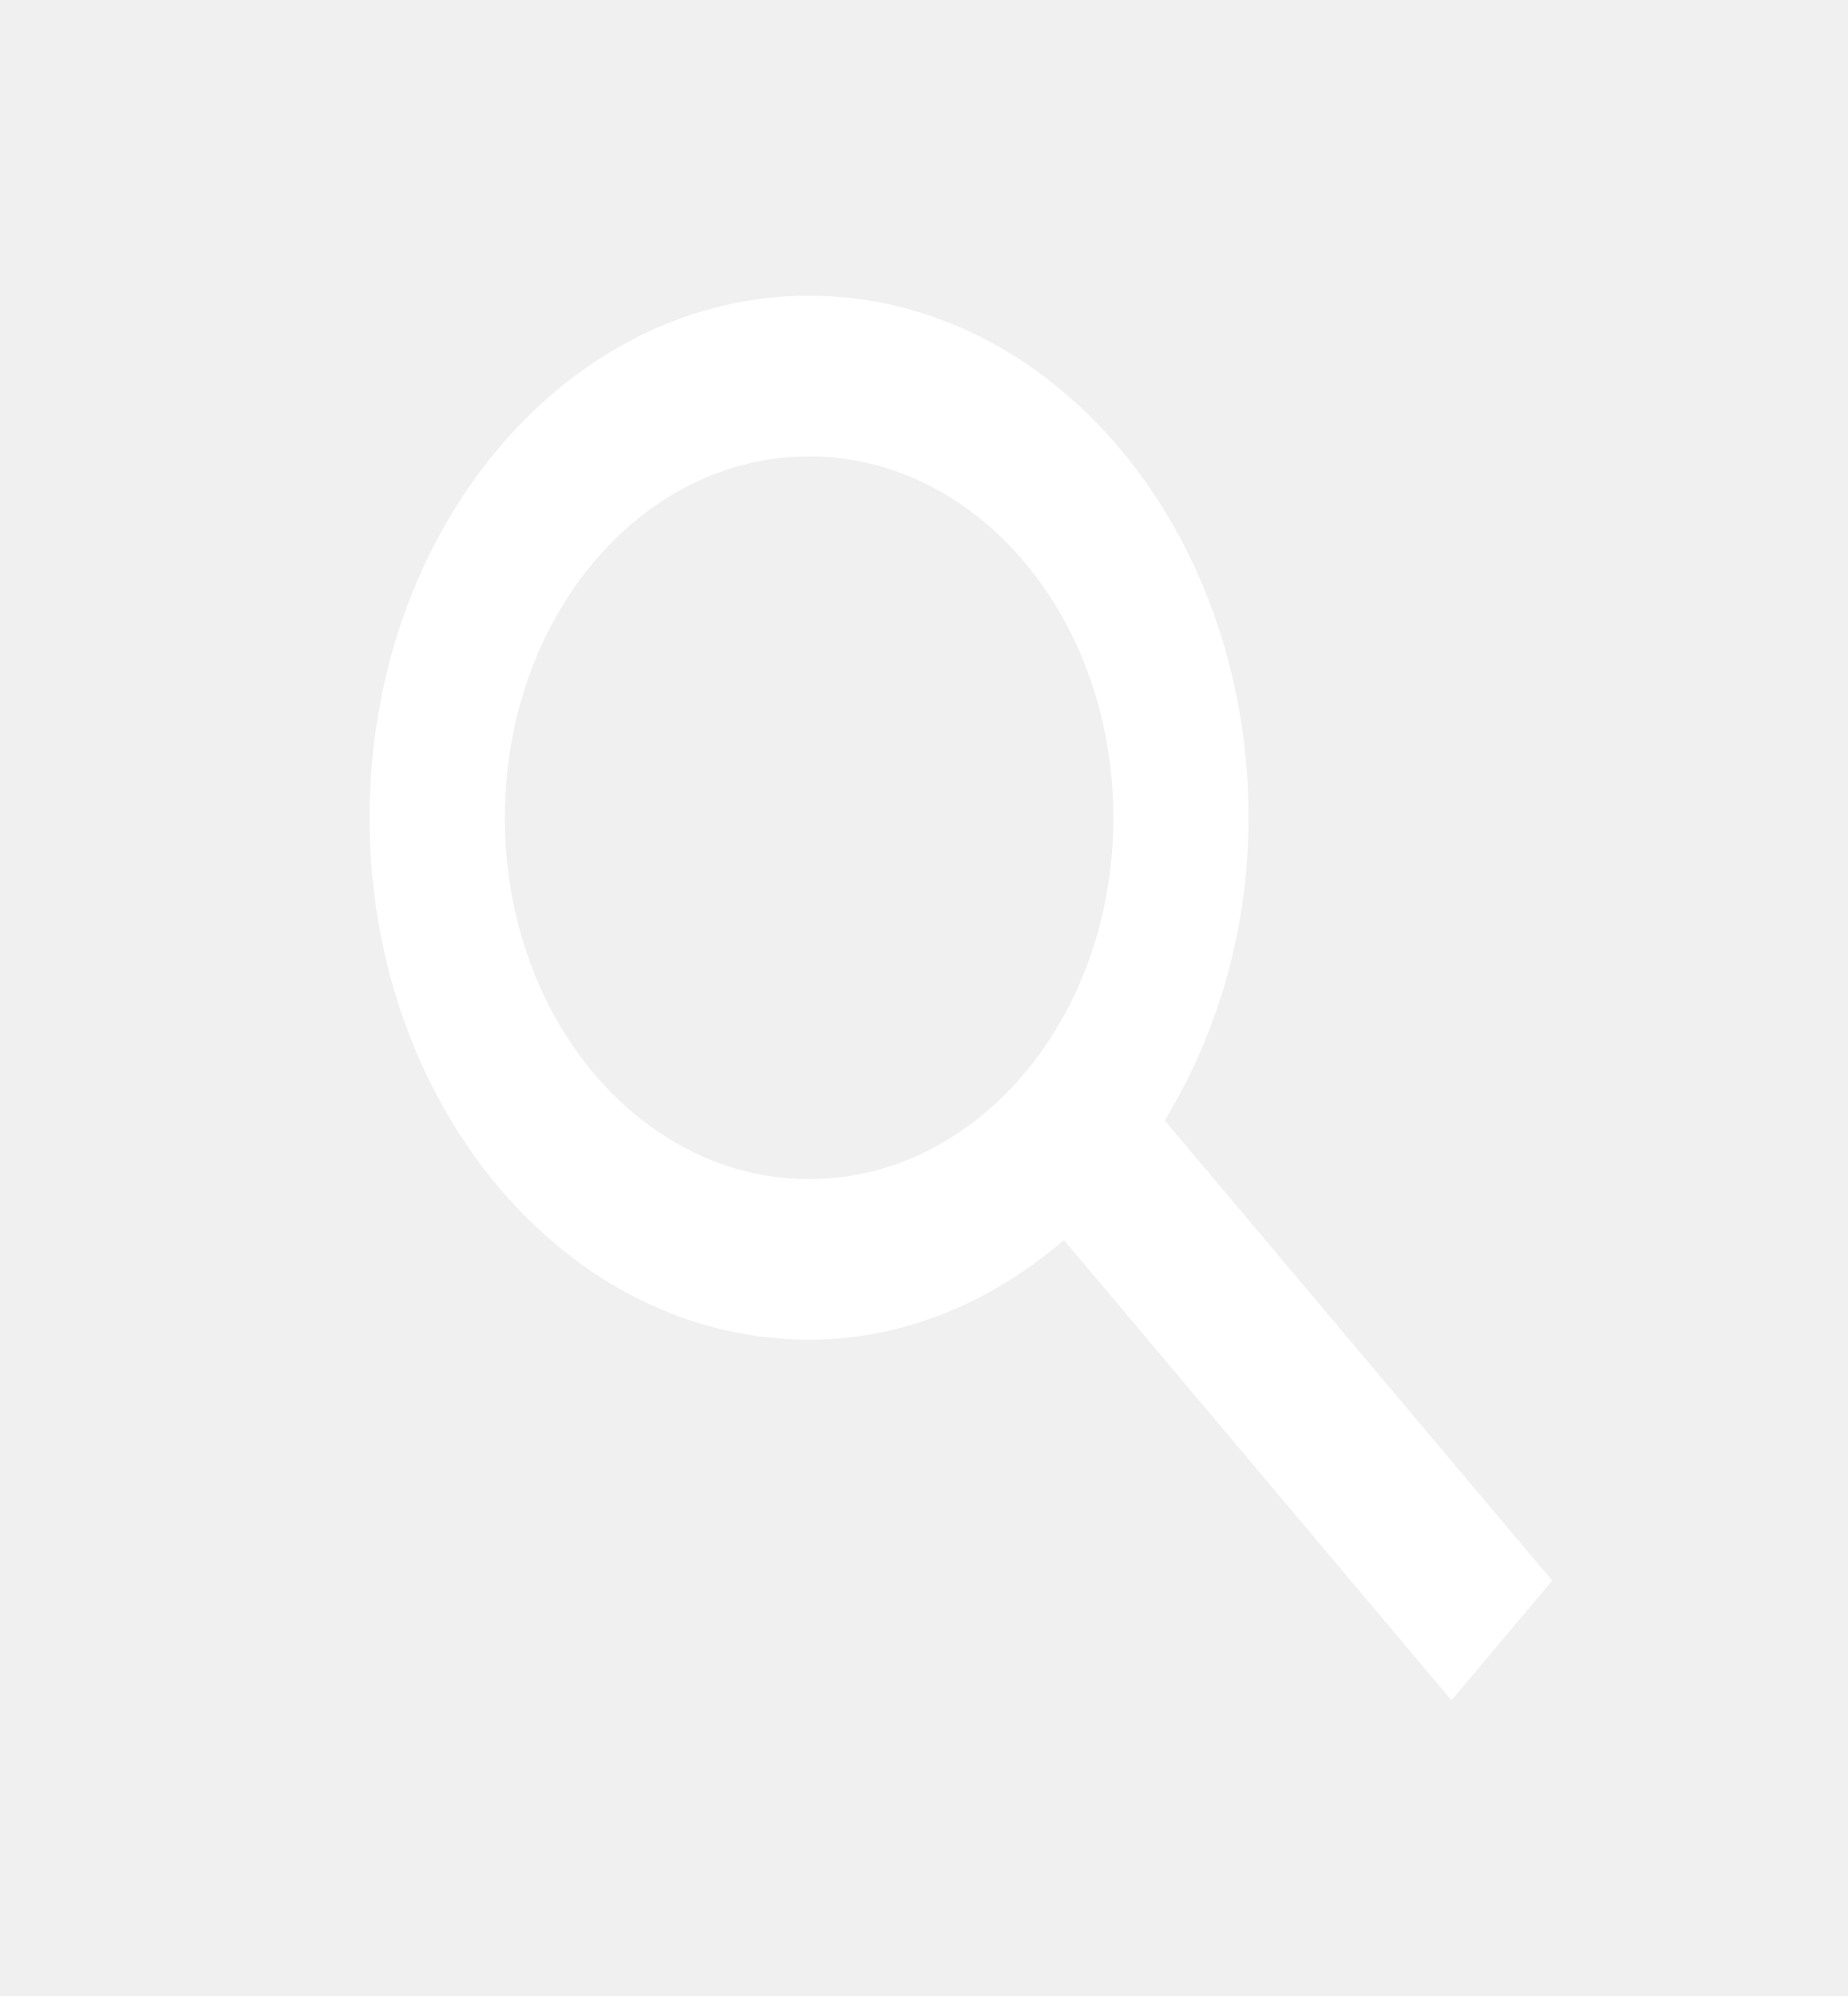
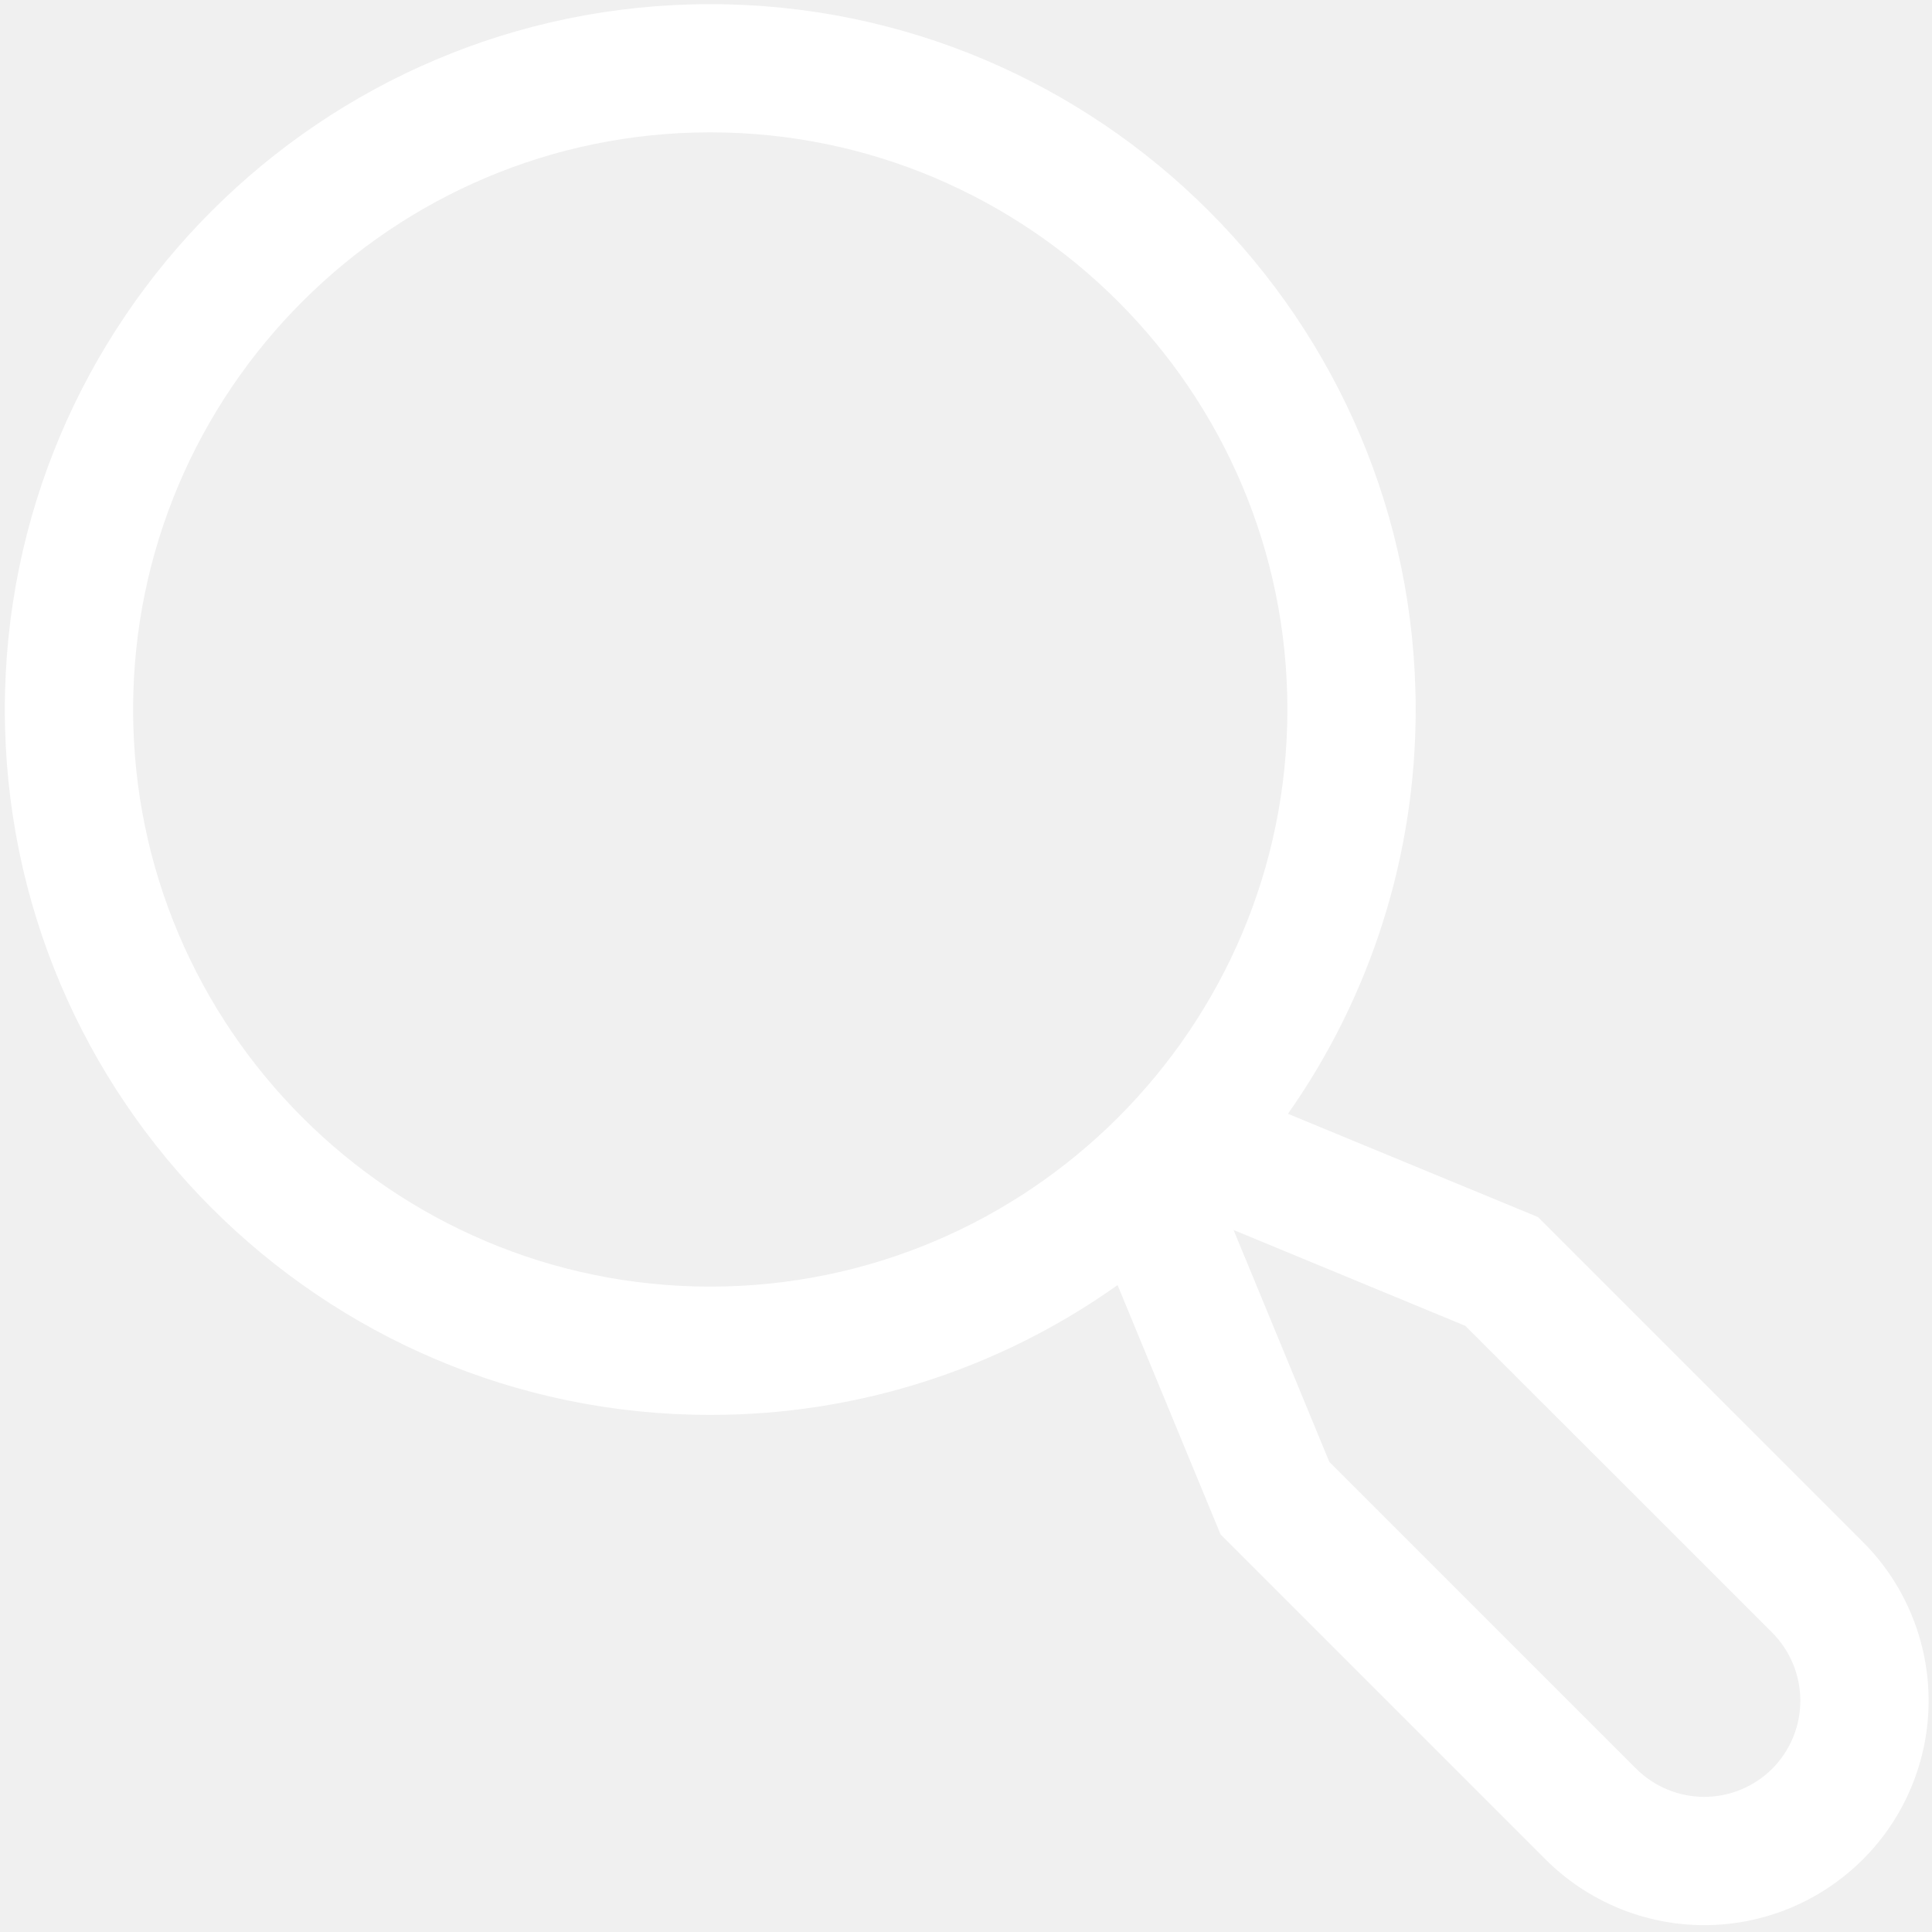
- <svg xmlns="http://www.w3.org/2000/svg" width="25" height="27" viewBox="0 0 25 27" fill="none">
-   <path fill-rule="evenodd" clip-rule="evenodd" d="M15.758 15.157L21 21.381L19.637 23L14.395 16.775C13.416 17.612 12.236 18.122 10.946 18.122C7.662 18.122 5 14.961 5 11.061C5 7.161 7.662 4 10.946 4C14.23 4 16.892 7.161 16.892 11.061C16.892 12.593 16.463 13.994 15.758 15.157ZM10.946 6.173C8.668 6.173 6.83 8.356 6.83 11.061C6.83 13.766 8.668 15.95 10.946 15.95C13.224 15.95 15.063 13.766 15.063 11.061C15.063 8.356 13.224 6.173 10.946 6.173Z" fill="white" />
+ <svg xmlns="http://www.w3.org/2000/svg" width="20" height="20" viewBox="0 0 20 20" fill="none">
+   <g id="ð¦ icon &quot;search&quot;">
+     <path id="Vector" d="M19.285 15.963L15.921 12.599L13.333 11.53C14.195 10.304 14.656 8.843 14.655 7.345C14.655 3.318 11.379 0.043 7.352 0.043C3.326 0.043 0.05 3.318 0.05 7.345C0.05 11.371 3.326 14.647 7.352 14.647C8.863 14.649 10.337 14.179 11.569 13.303L12.635 15.884L15.999 19.248C16.215 19.464 16.471 19.635 16.753 19.752C17.035 19.869 17.337 19.929 17.642 19.929C17.947 19.929 18.249 19.869 18.531 19.752C18.813 19.635 19.069 19.464 19.285 19.248C19.5 19.033 19.672 18.777 19.788 18.495C19.905 18.213 19.965 17.911 19.965 17.606C19.965 17.3 19.905 16.998 19.788 16.716C19.672 16.435 19.501 16.178 19.285 15.963ZM1.378 7.345C1.378 4.05 4.058 1.37 7.352 1.37C10.647 1.37 13.327 4.05 13.327 7.345C13.327 10.639 10.647 13.319 7.352 13.319C4.058 13.319 1.378 10.639 1.378 7.345ZM18.346 18.31C18.159 18.496 17.906 18.601 17.642 18.601C17.378 18.601 17.125 18.496 16.938 18.31L13.761 15.133L12.77 12.733L15.169 13.725L18.346 16.901C18.532 17.088 18.637 17.342 18.637 17.606C18.637 17.87 18.532 18.123 18.346 18.31Z" fill="white" />
+   </g>
</svg>
